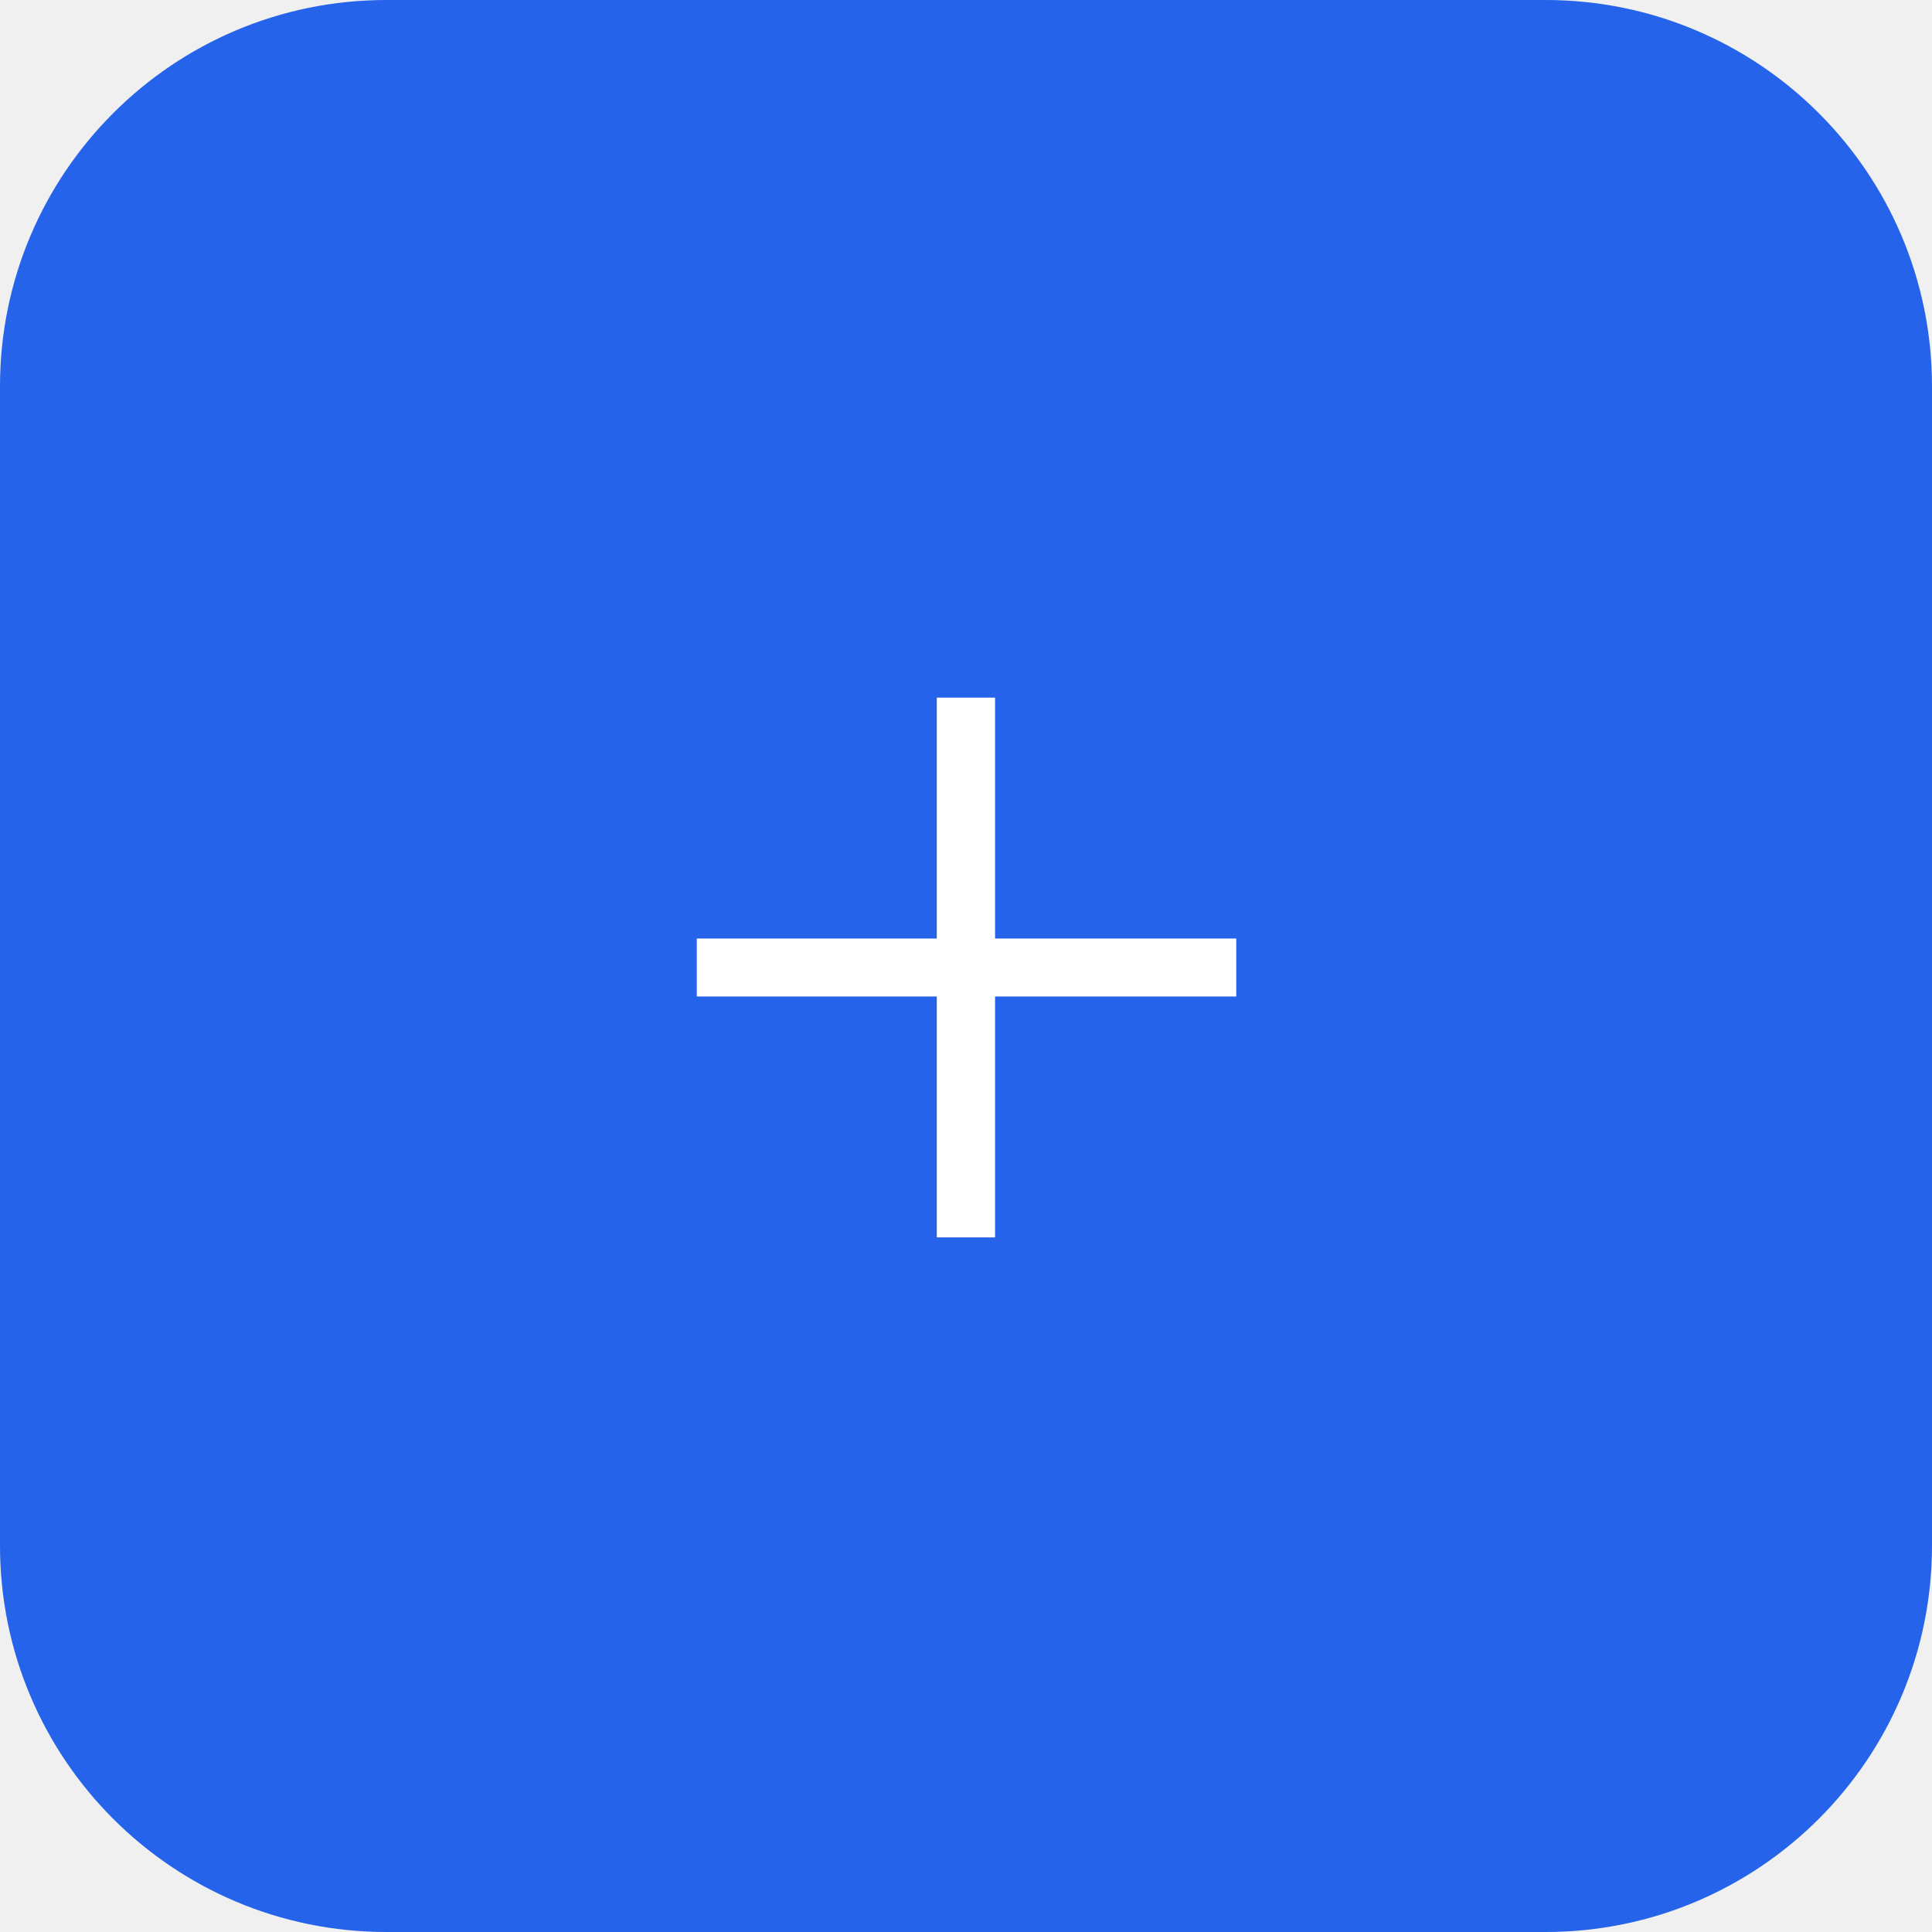
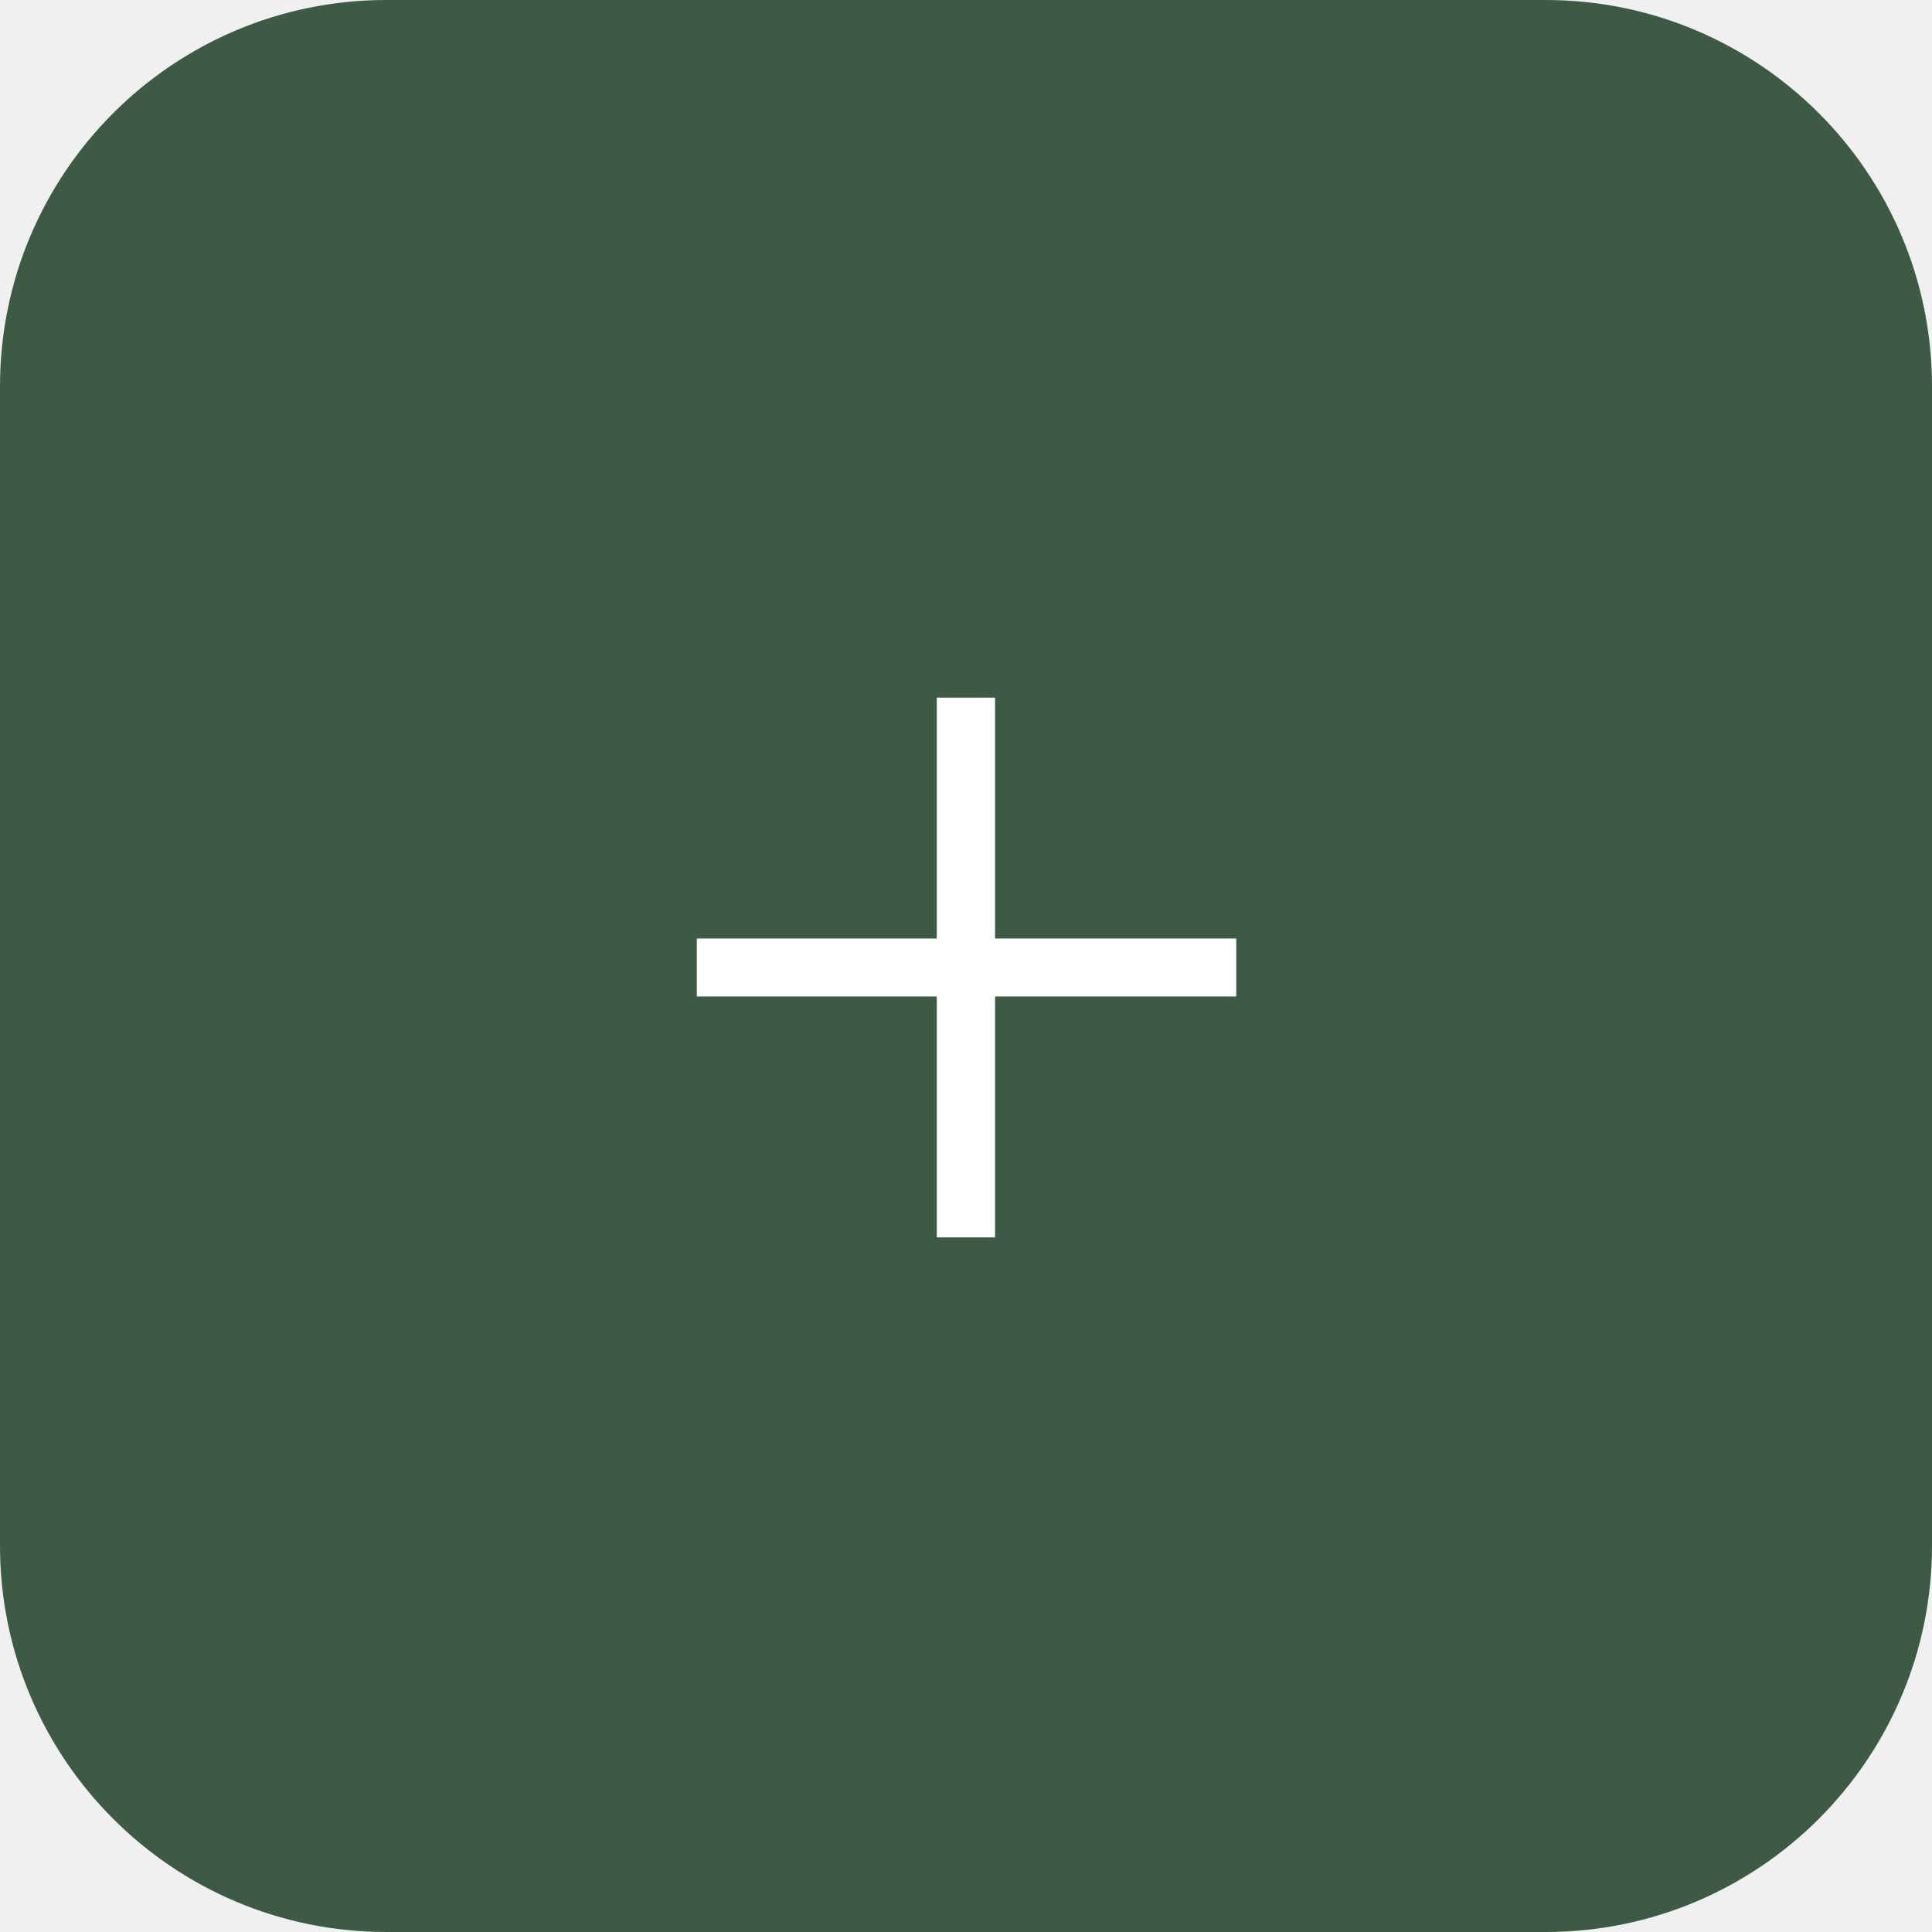
<svg xmlns="http://www.w3.org/2000/svg" viewBox="0 0 100 100">
-   <rect width="100" height="100" rx="20" fill="#2563eb" />
+   <rect width="100" height="100" rx="20" fill="#3D5A44" />
  <text x="50" y="70" font-size="60" text-anchor="middle" fill="white">+</text>
</svg>
